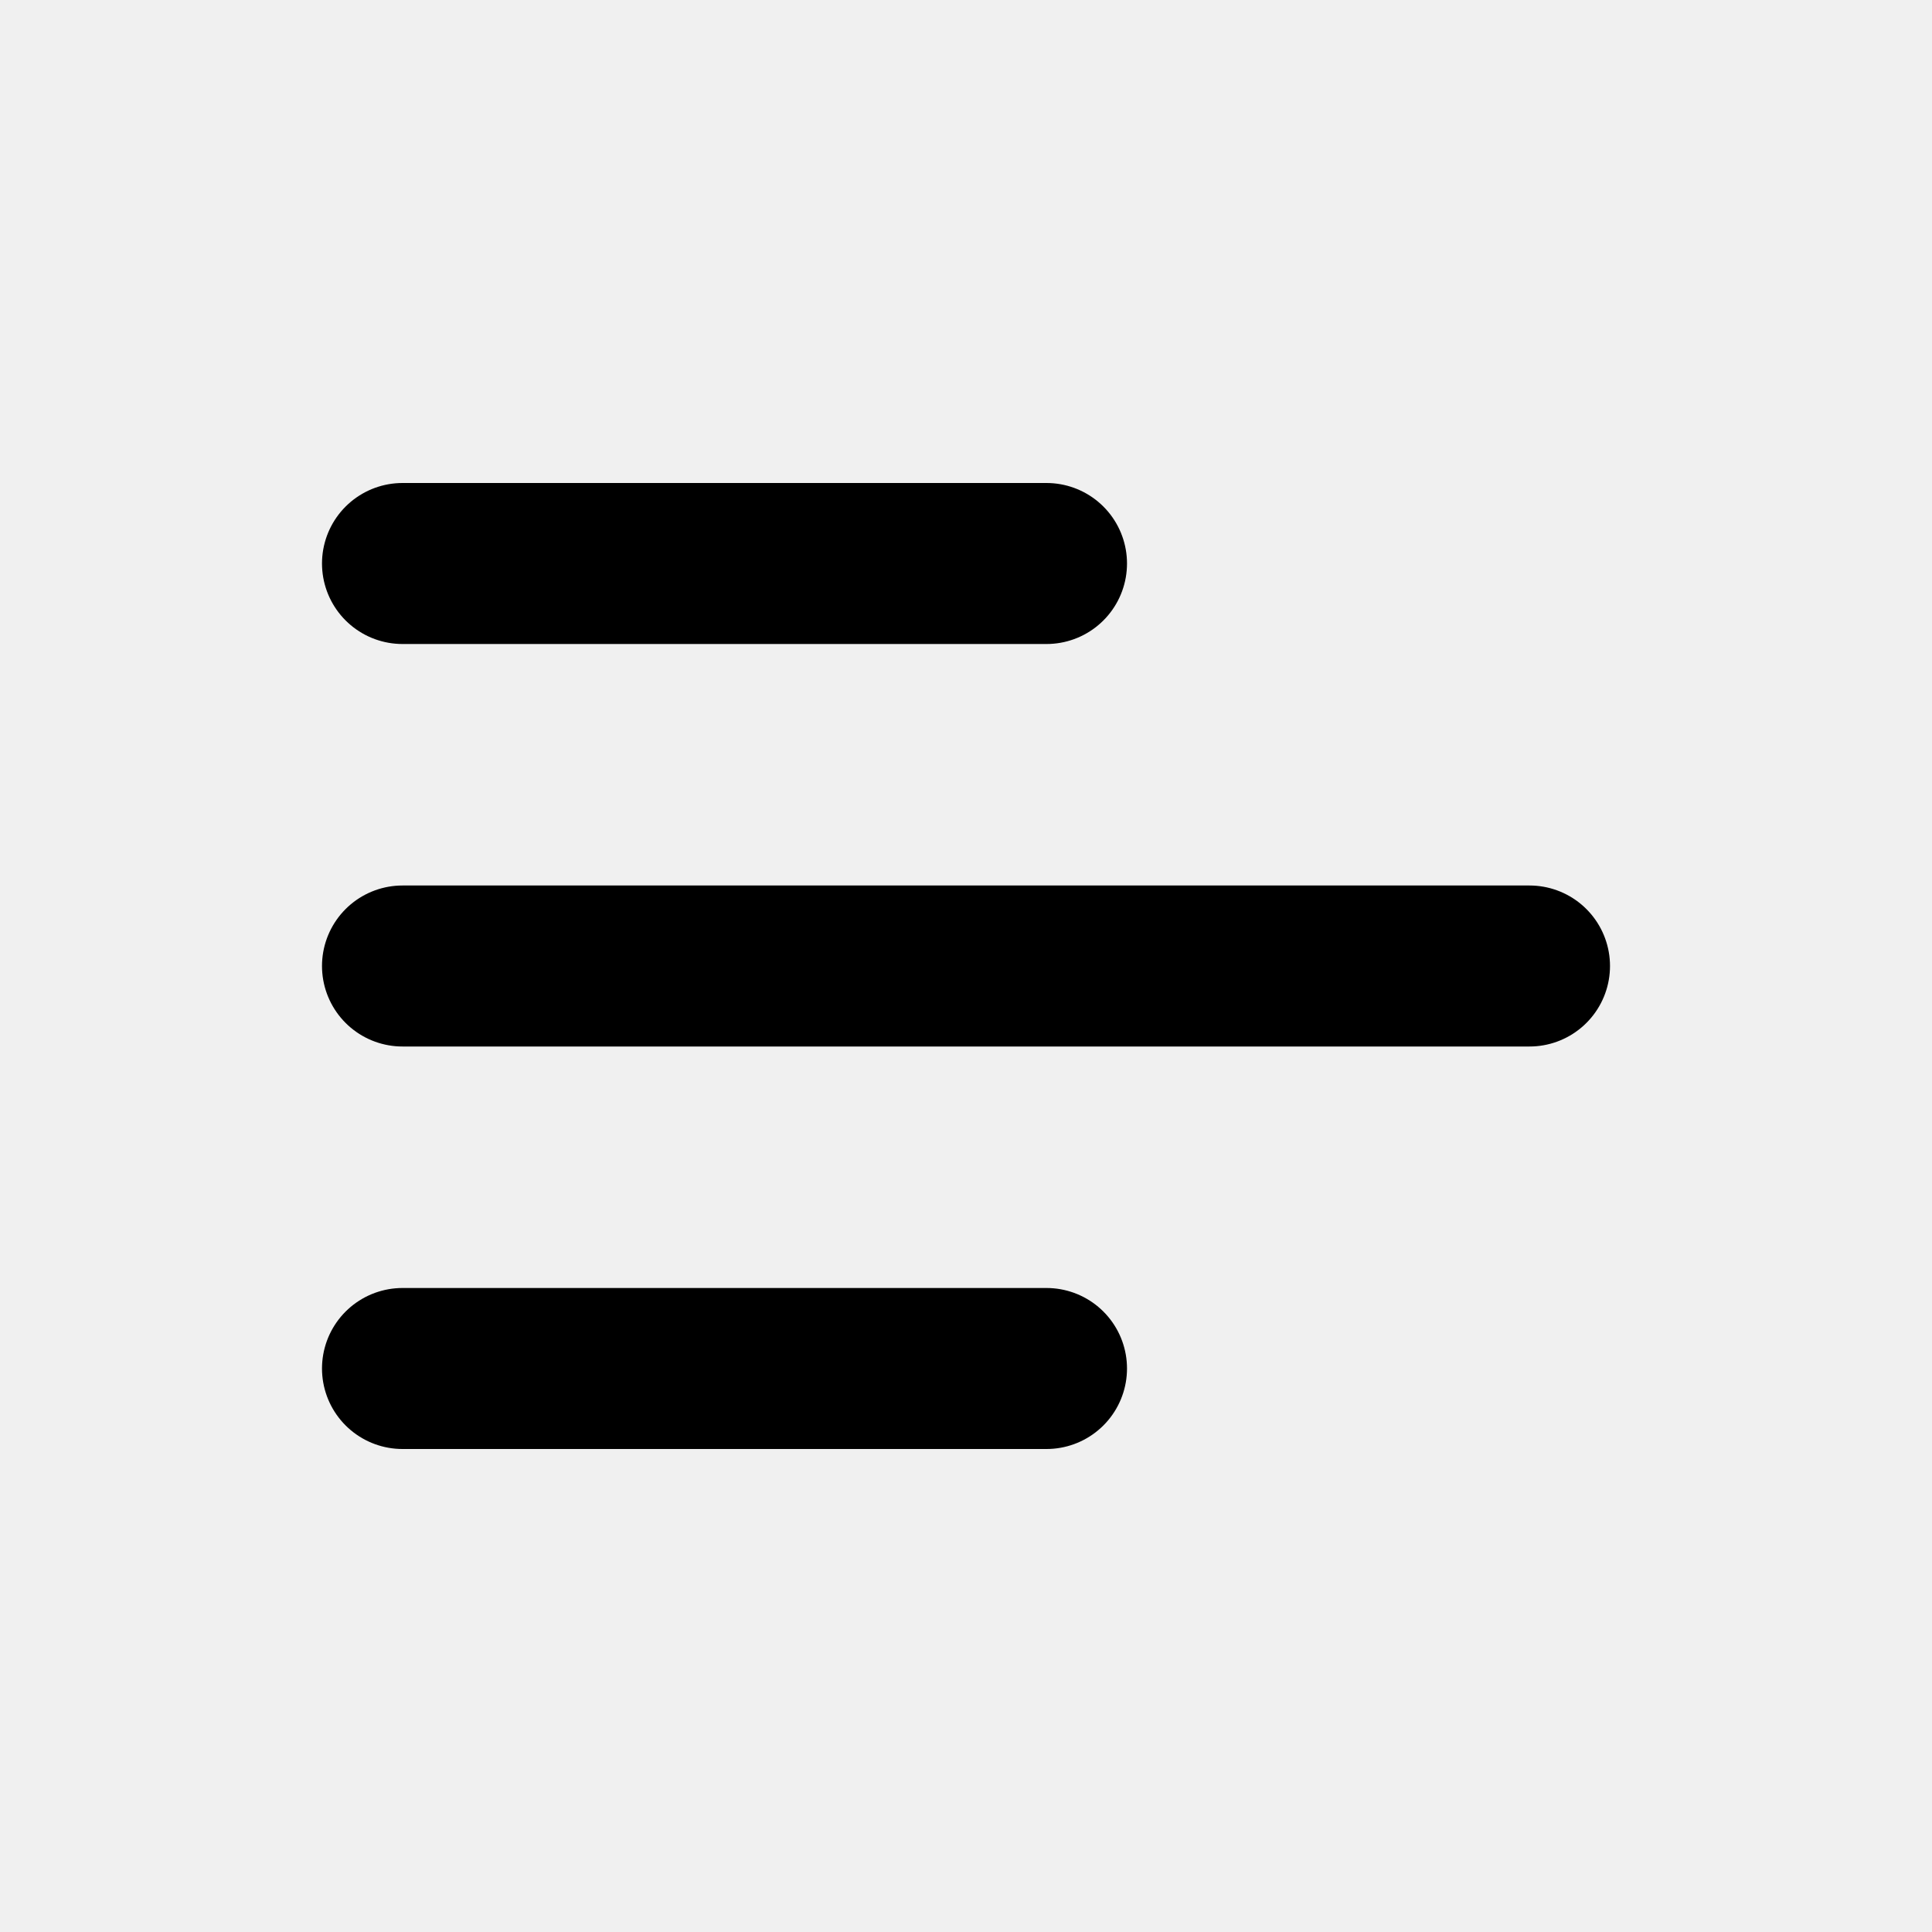
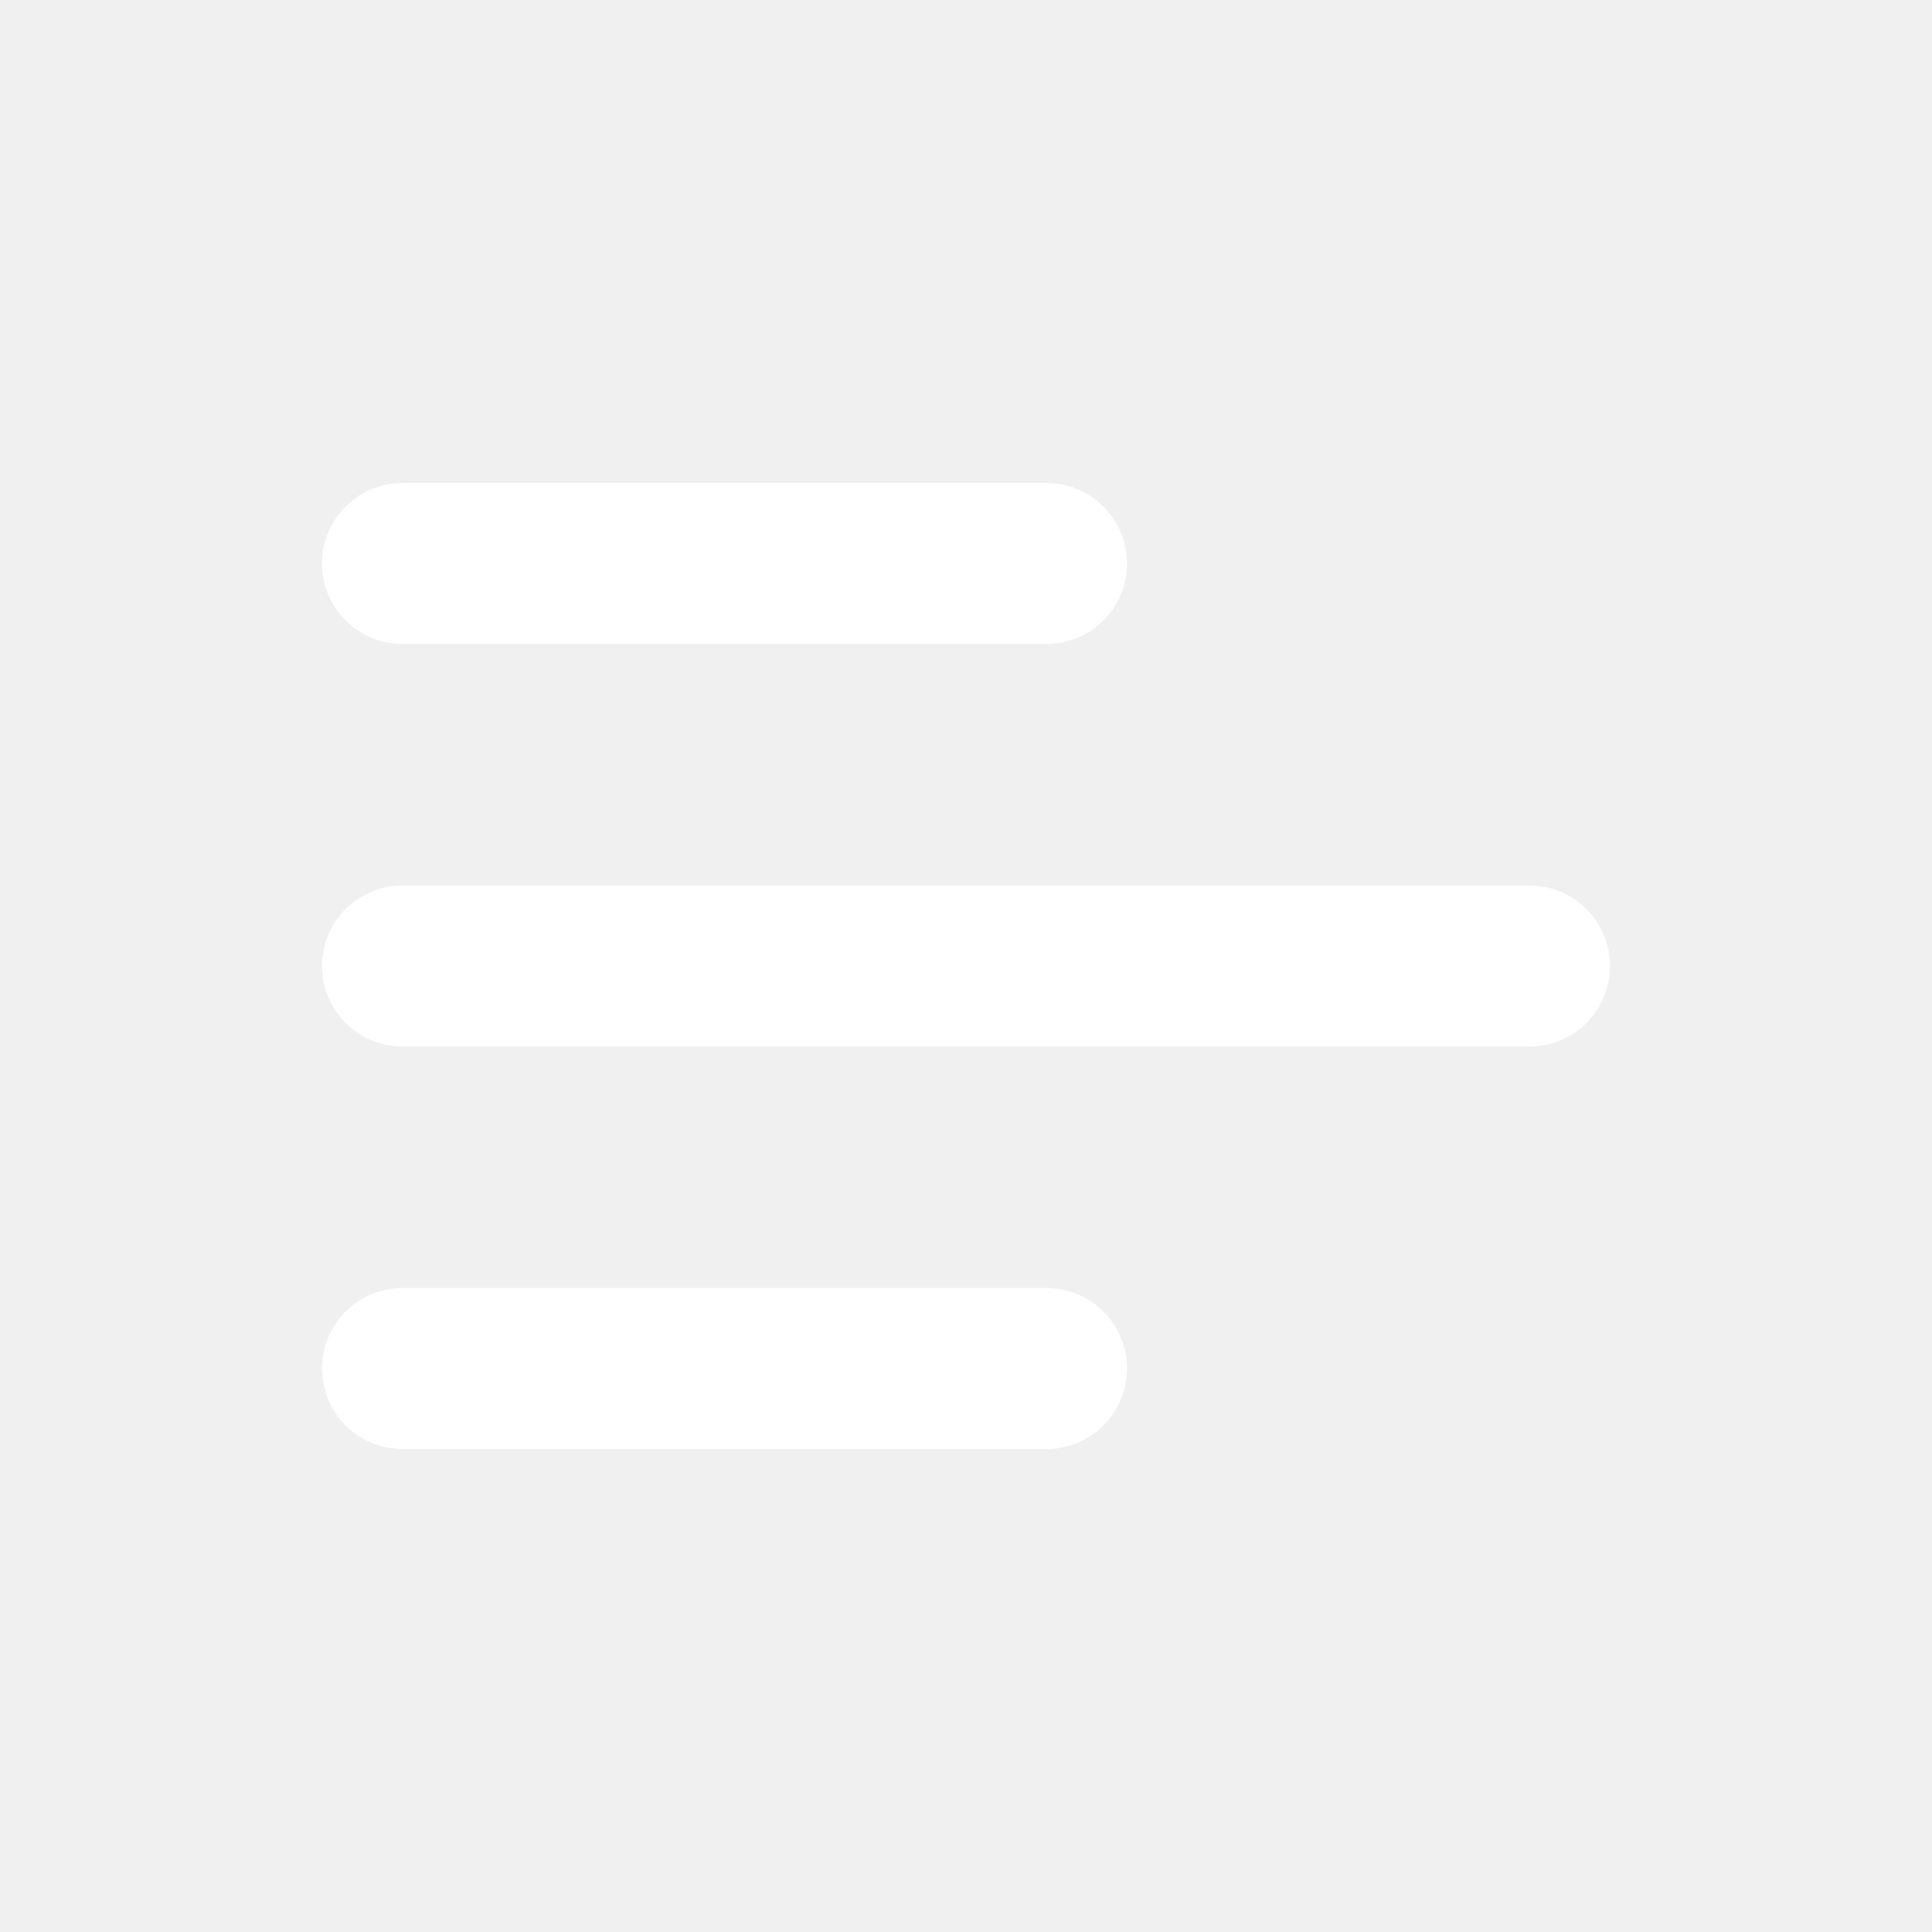
<svg xmlns="http://www.w3.org/2000/svg" width="800px" height="800px" viewBox="0 0 24 24" fill="none">
  <g id="Menu / Menu_Alt_03">
-     <path id="Vector" d="M5 17H13M5 12H19M5 7H13" stroke="#000000" stroke-width="2" stroke-linecap="round" stroke-linejoin="round" />
+     <path id="Vector" d="M5 17H13M5 12H19M5 7H13" stroke="#ffffff" stroke-width="2" stroke-linecap="round" stroke-linejoin="round" />
  </g>
</svg>
